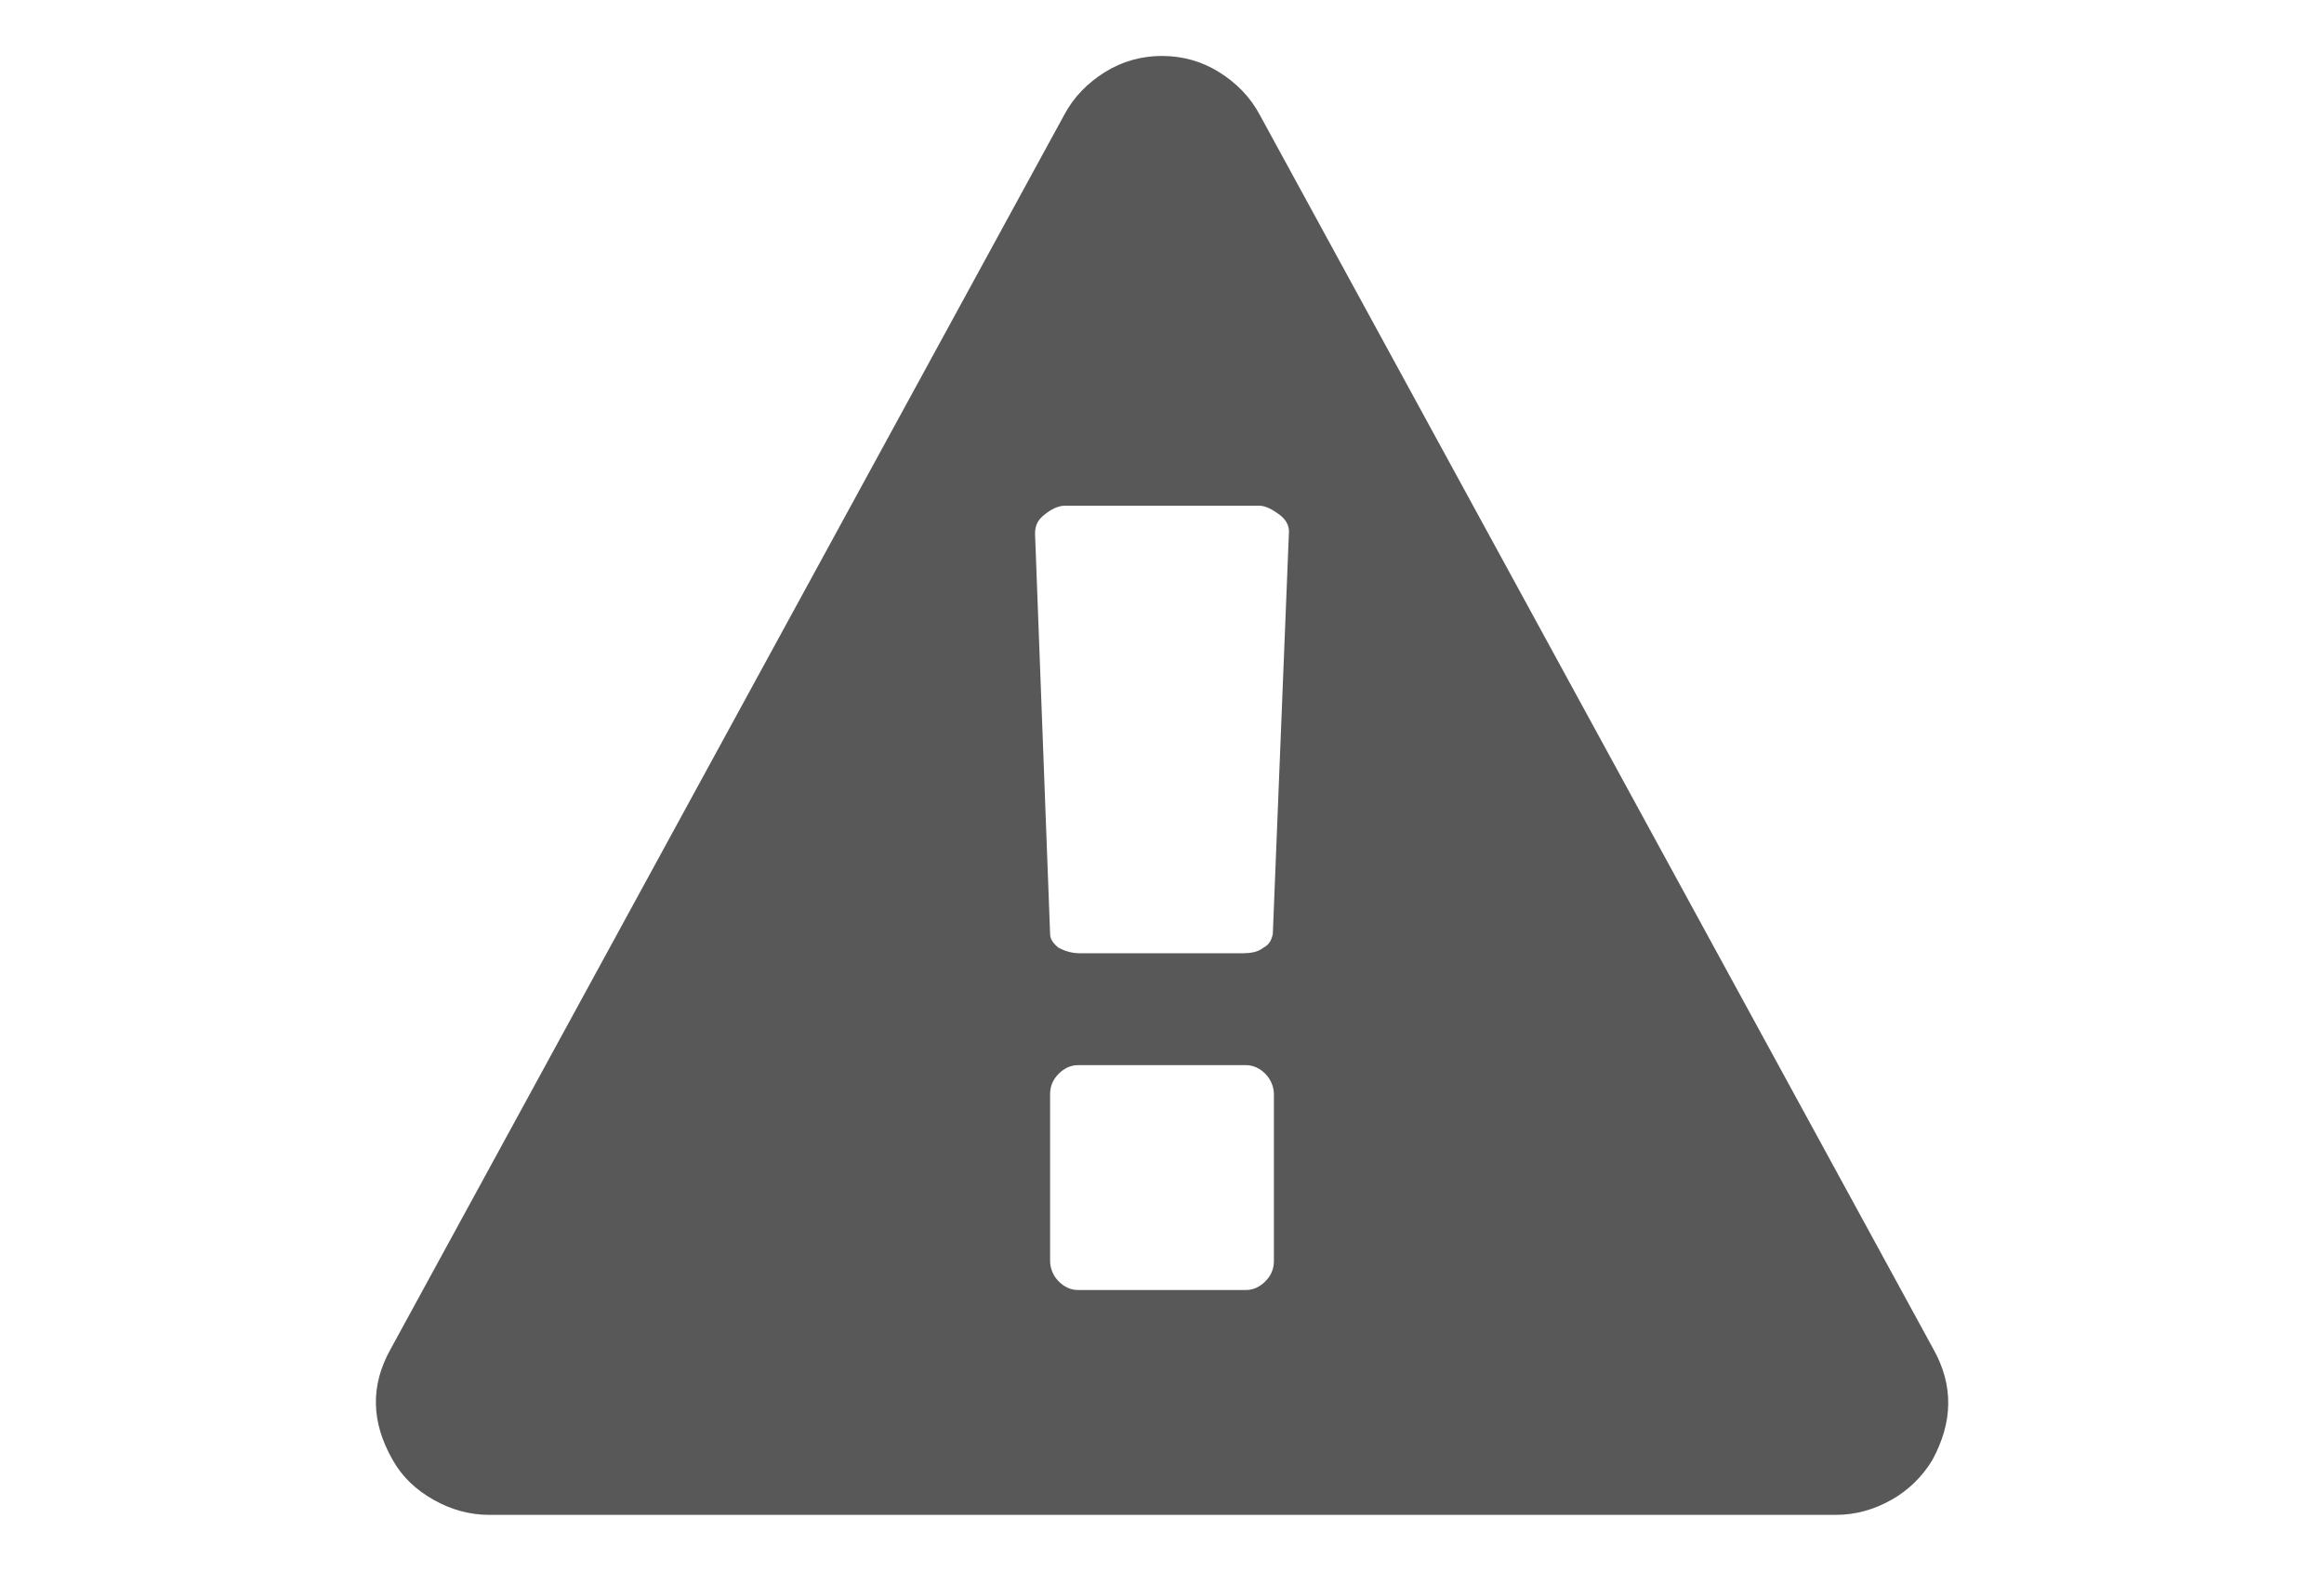
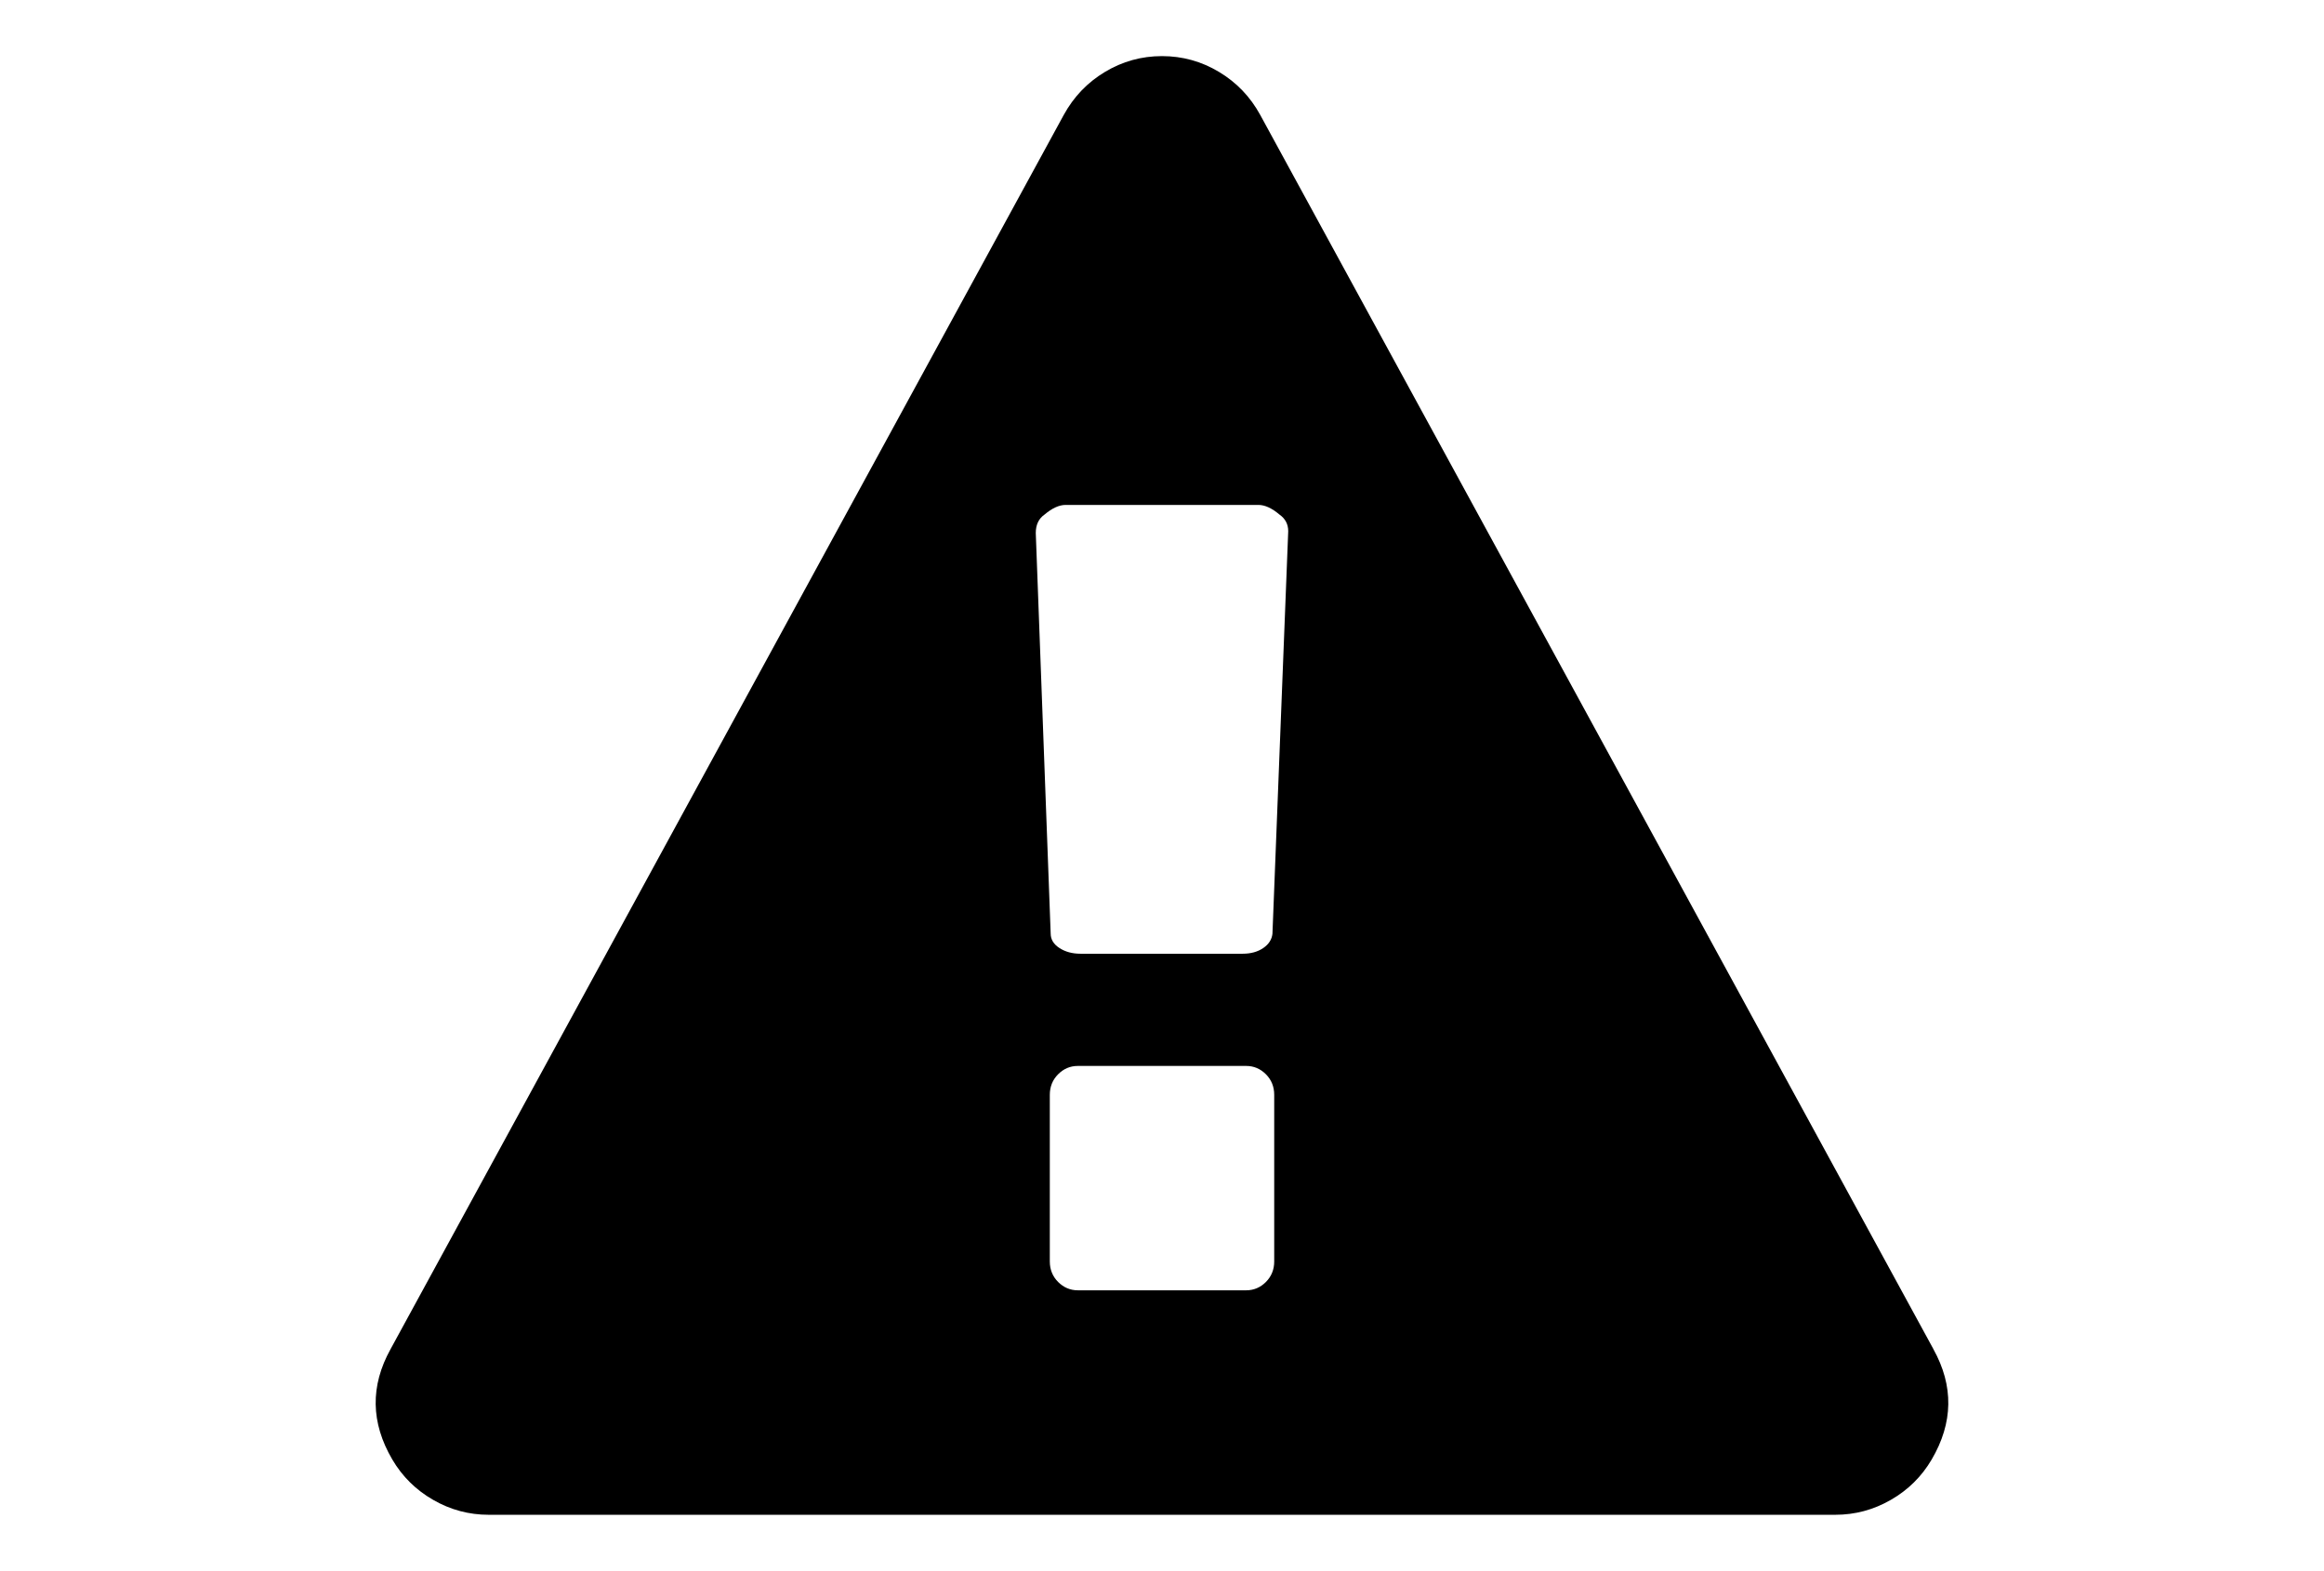
- <svg xmlns="http://www.w3.org/2000/svg" id="Layer_1" viewBox="0 0 216 146">
-   <style>.st0{fill:#585858;}</style>
-   <path class="st0" d="M179.7 125.4L117.1 10.7c-.9-1.7-2.2-3-3.8-4-1.6-1-3.4-1.5-5.3-1.5s-3.7.5-5.3 1.5-2.9 2.3-3.8 4L36.3 125.4c-1.9 3.4-1.8 6.8.2 10.3.9 1.6 2.2 2.8 3.8 3.7 1.6.9 3.3 1.4 5.2 1.4h125.1c1.9 0 3.6-.5 5.2-1.4 1.6-.9 2.9-2.2 3.8-3.7 1.9-3.5 2-6.9.1-10.3zm-61.3-8.2c0 .8-.3 1.4-.8 1.9s-1.1.8-1.8.8h-15.6c-.7 0-1.3-.3-1.8-.8s-.8-1.2-.8-1.9v-15.5c0-.8.3-1.4.8-1.9s1.1-.8 1.8-.8h15.6c.7 0 1.3.3 1.8.8s.8 1.2.8 1.9v15.5zm-.1-30.4c-.1.5-.3 1-.9 1.3-.5.4-1.2.5-1.9.5h-15.1c-.8 0-1.4-.2-2-.5-.5-.4-.8-.8-.8-1.3l-1.4-37.2c0-.8.3-1.3.8-1.7.7-.6 1.4-.9 2-.9h18c.6 0 1.2.3 2 .9.5.4.8.9.8 1.5l-1.5 37.4z" />
+ <svg xmlns="http://www.w3.org/2000/svg" width="216" height="146" viewBox="0 0 216 146">
+   <path d="M179.695 125.388l-62.57-114.715c-.923-1.684-2.2-3.015-3.83-3.992-1.63-.977-3.395-1.466-5.296-1.466-1.902 0-3.668.49-5.297 1.467s-2.906 2.31-3.83 3.993l-62.57 114.715c-1.9 3.423-1.847 6.845.163 10.267.924 1.574 2.187 2.824 3.79 3.746 1.602.925 3.326 1.388 5.173 1.388h125.14c1.85 0 3.572-.463 5.175-1.387 1.603-.92 2.864-2.17 3.79-3.745 2.01-3.423 2.063-6.844.16-10.267zm-61.265-8.148c0 .76-.26 1.398-.773 1.914-.516.516-1.127.773-1.834.773H100.18c-.706 0-1.317-.257-1.833-.773-.516-.517-.774-1.154-.774-1.914v-15.48c0-.76.258-1.397.774-1.914.516-.516 1.126-.773 1.833-.773h15.642c.707 0 1.318.257 1.834.773.515.517.773 1.154.773 1.914v15.48zm-.162-30.47c-.056.543-.34.99-.856 1.344-.517.354-1.154.53-1.915.53h-15.073c-.76 0-1.412-.177-1.955-.53-.545-.354-.816-.8-.816-1.346l-1.385-37.23c0-.762.27-1.332.814-1.712.706-.597 1.358-.896 1.956-.896h17.924c.598 0 1.25.298 1.956.896.543.38.813.896.813 1.548l-1.465 37.396z" />
</svg>
